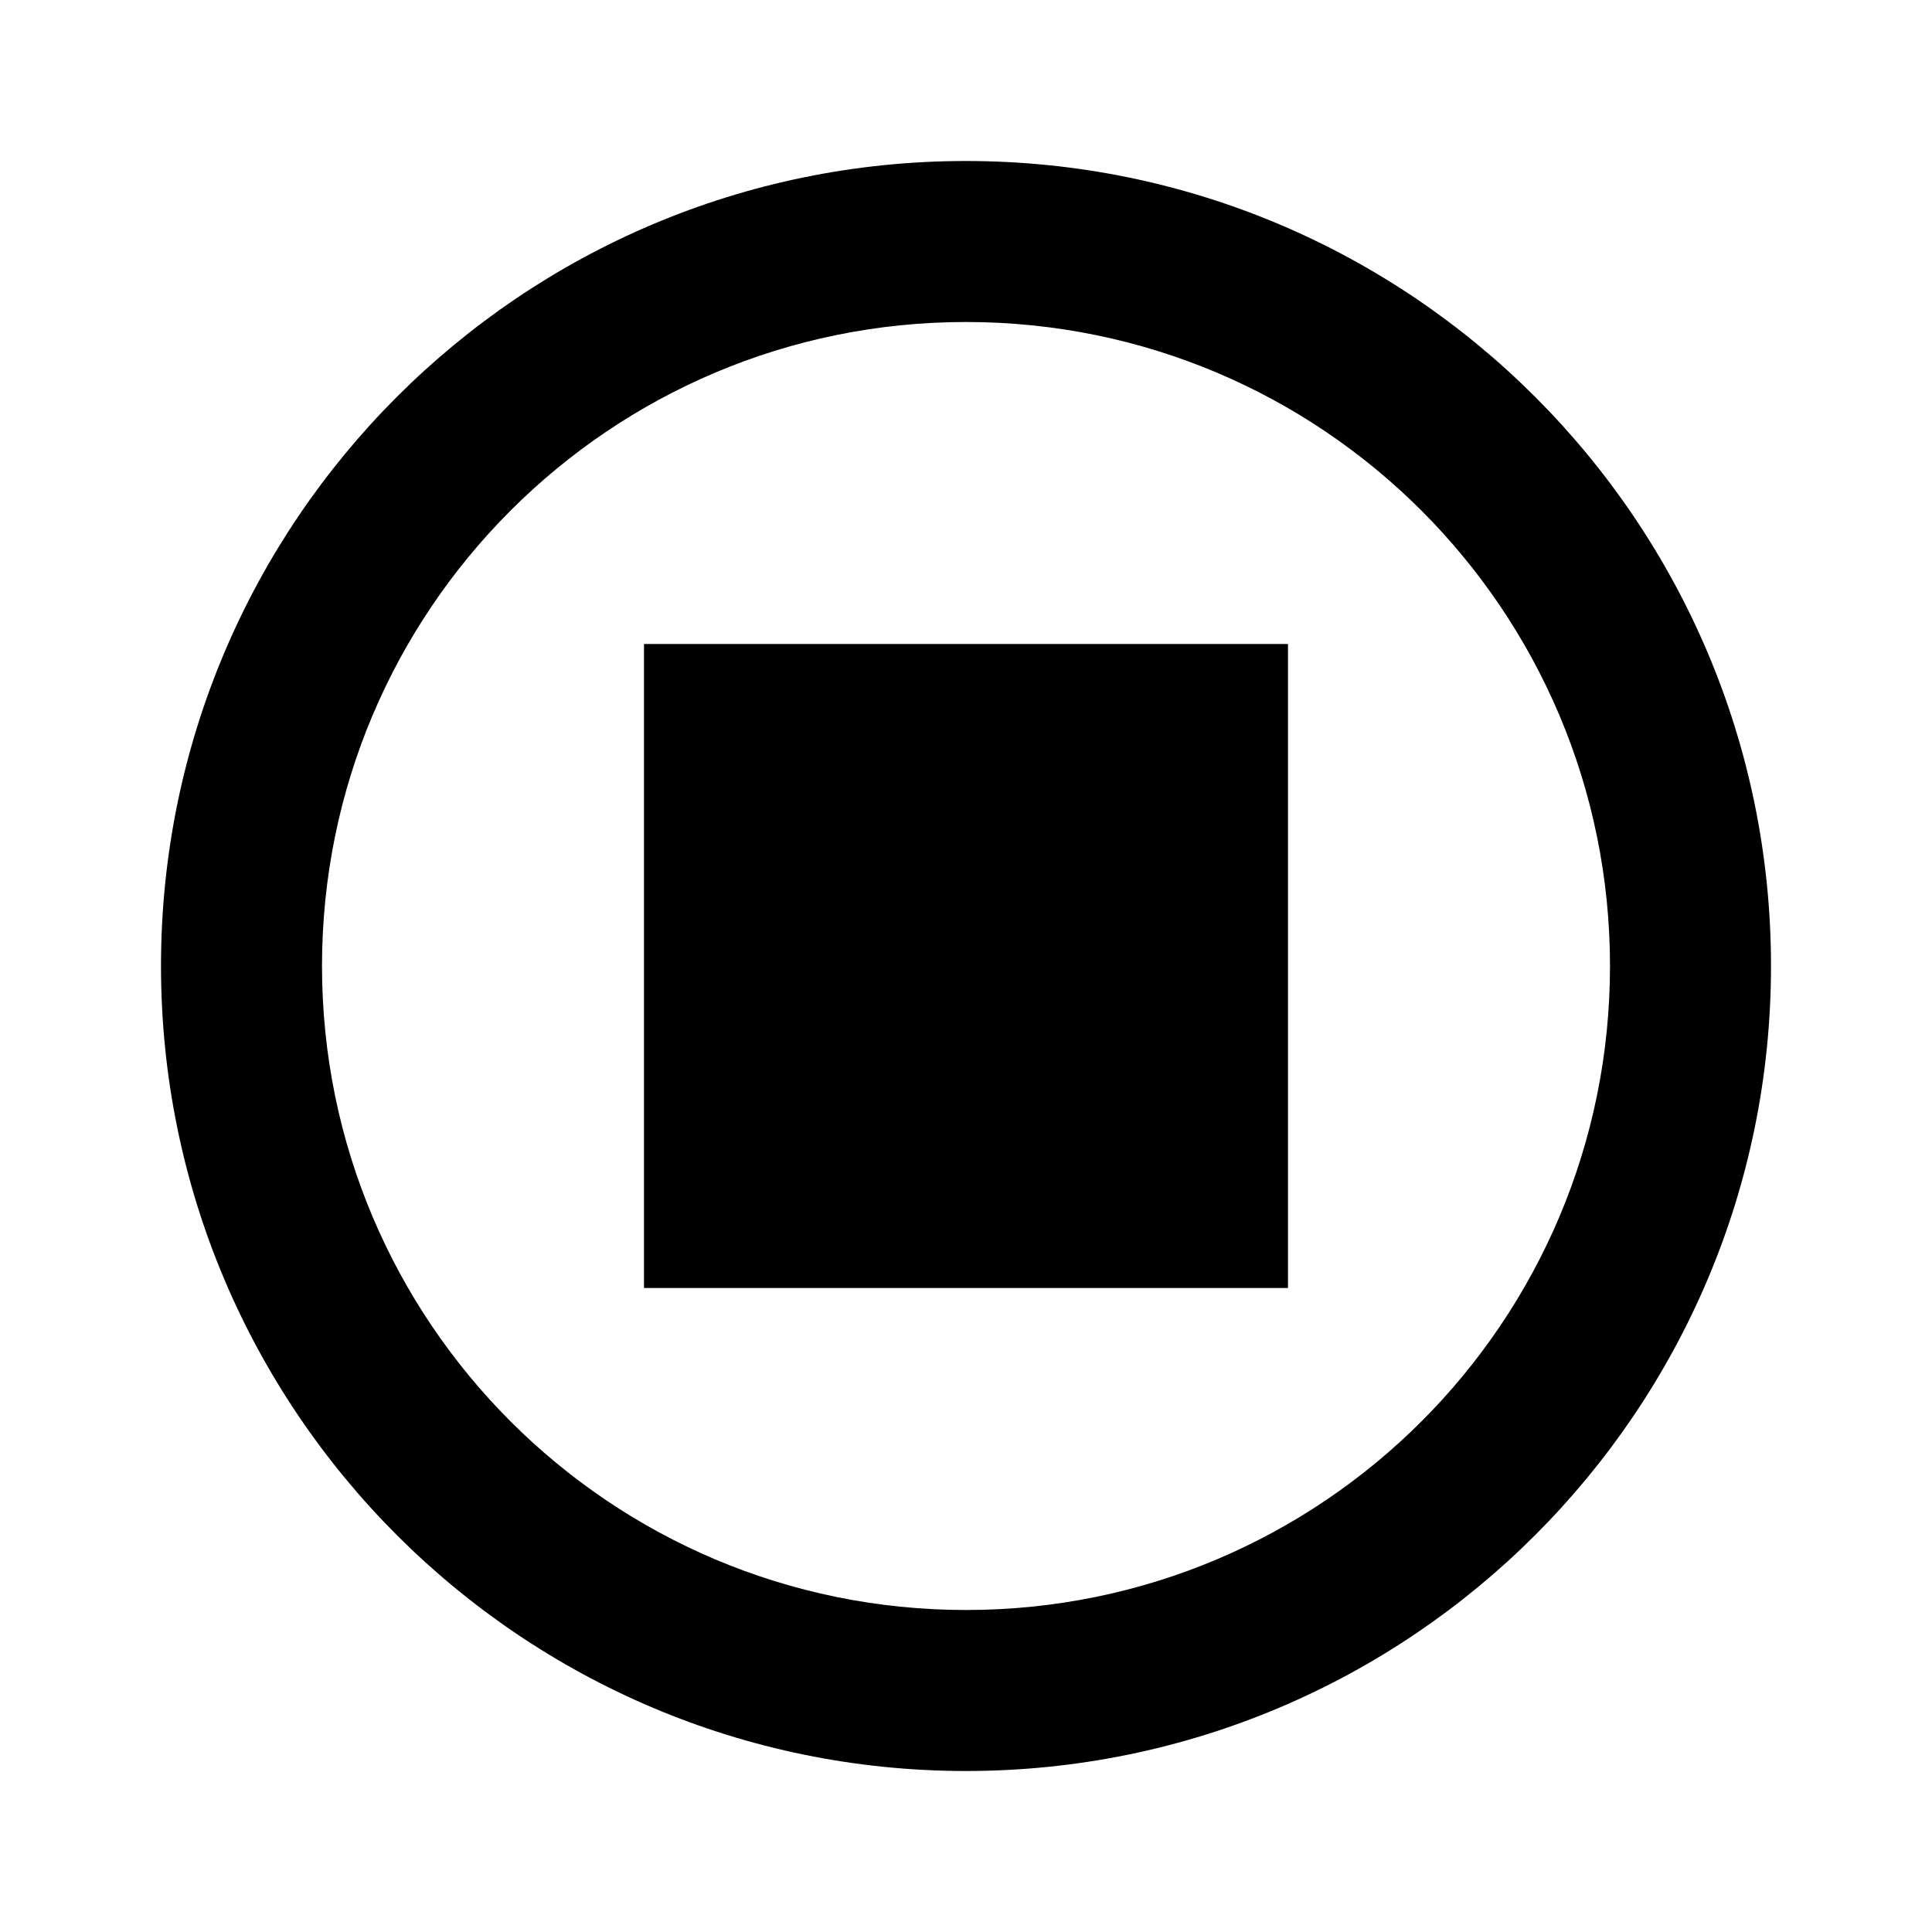
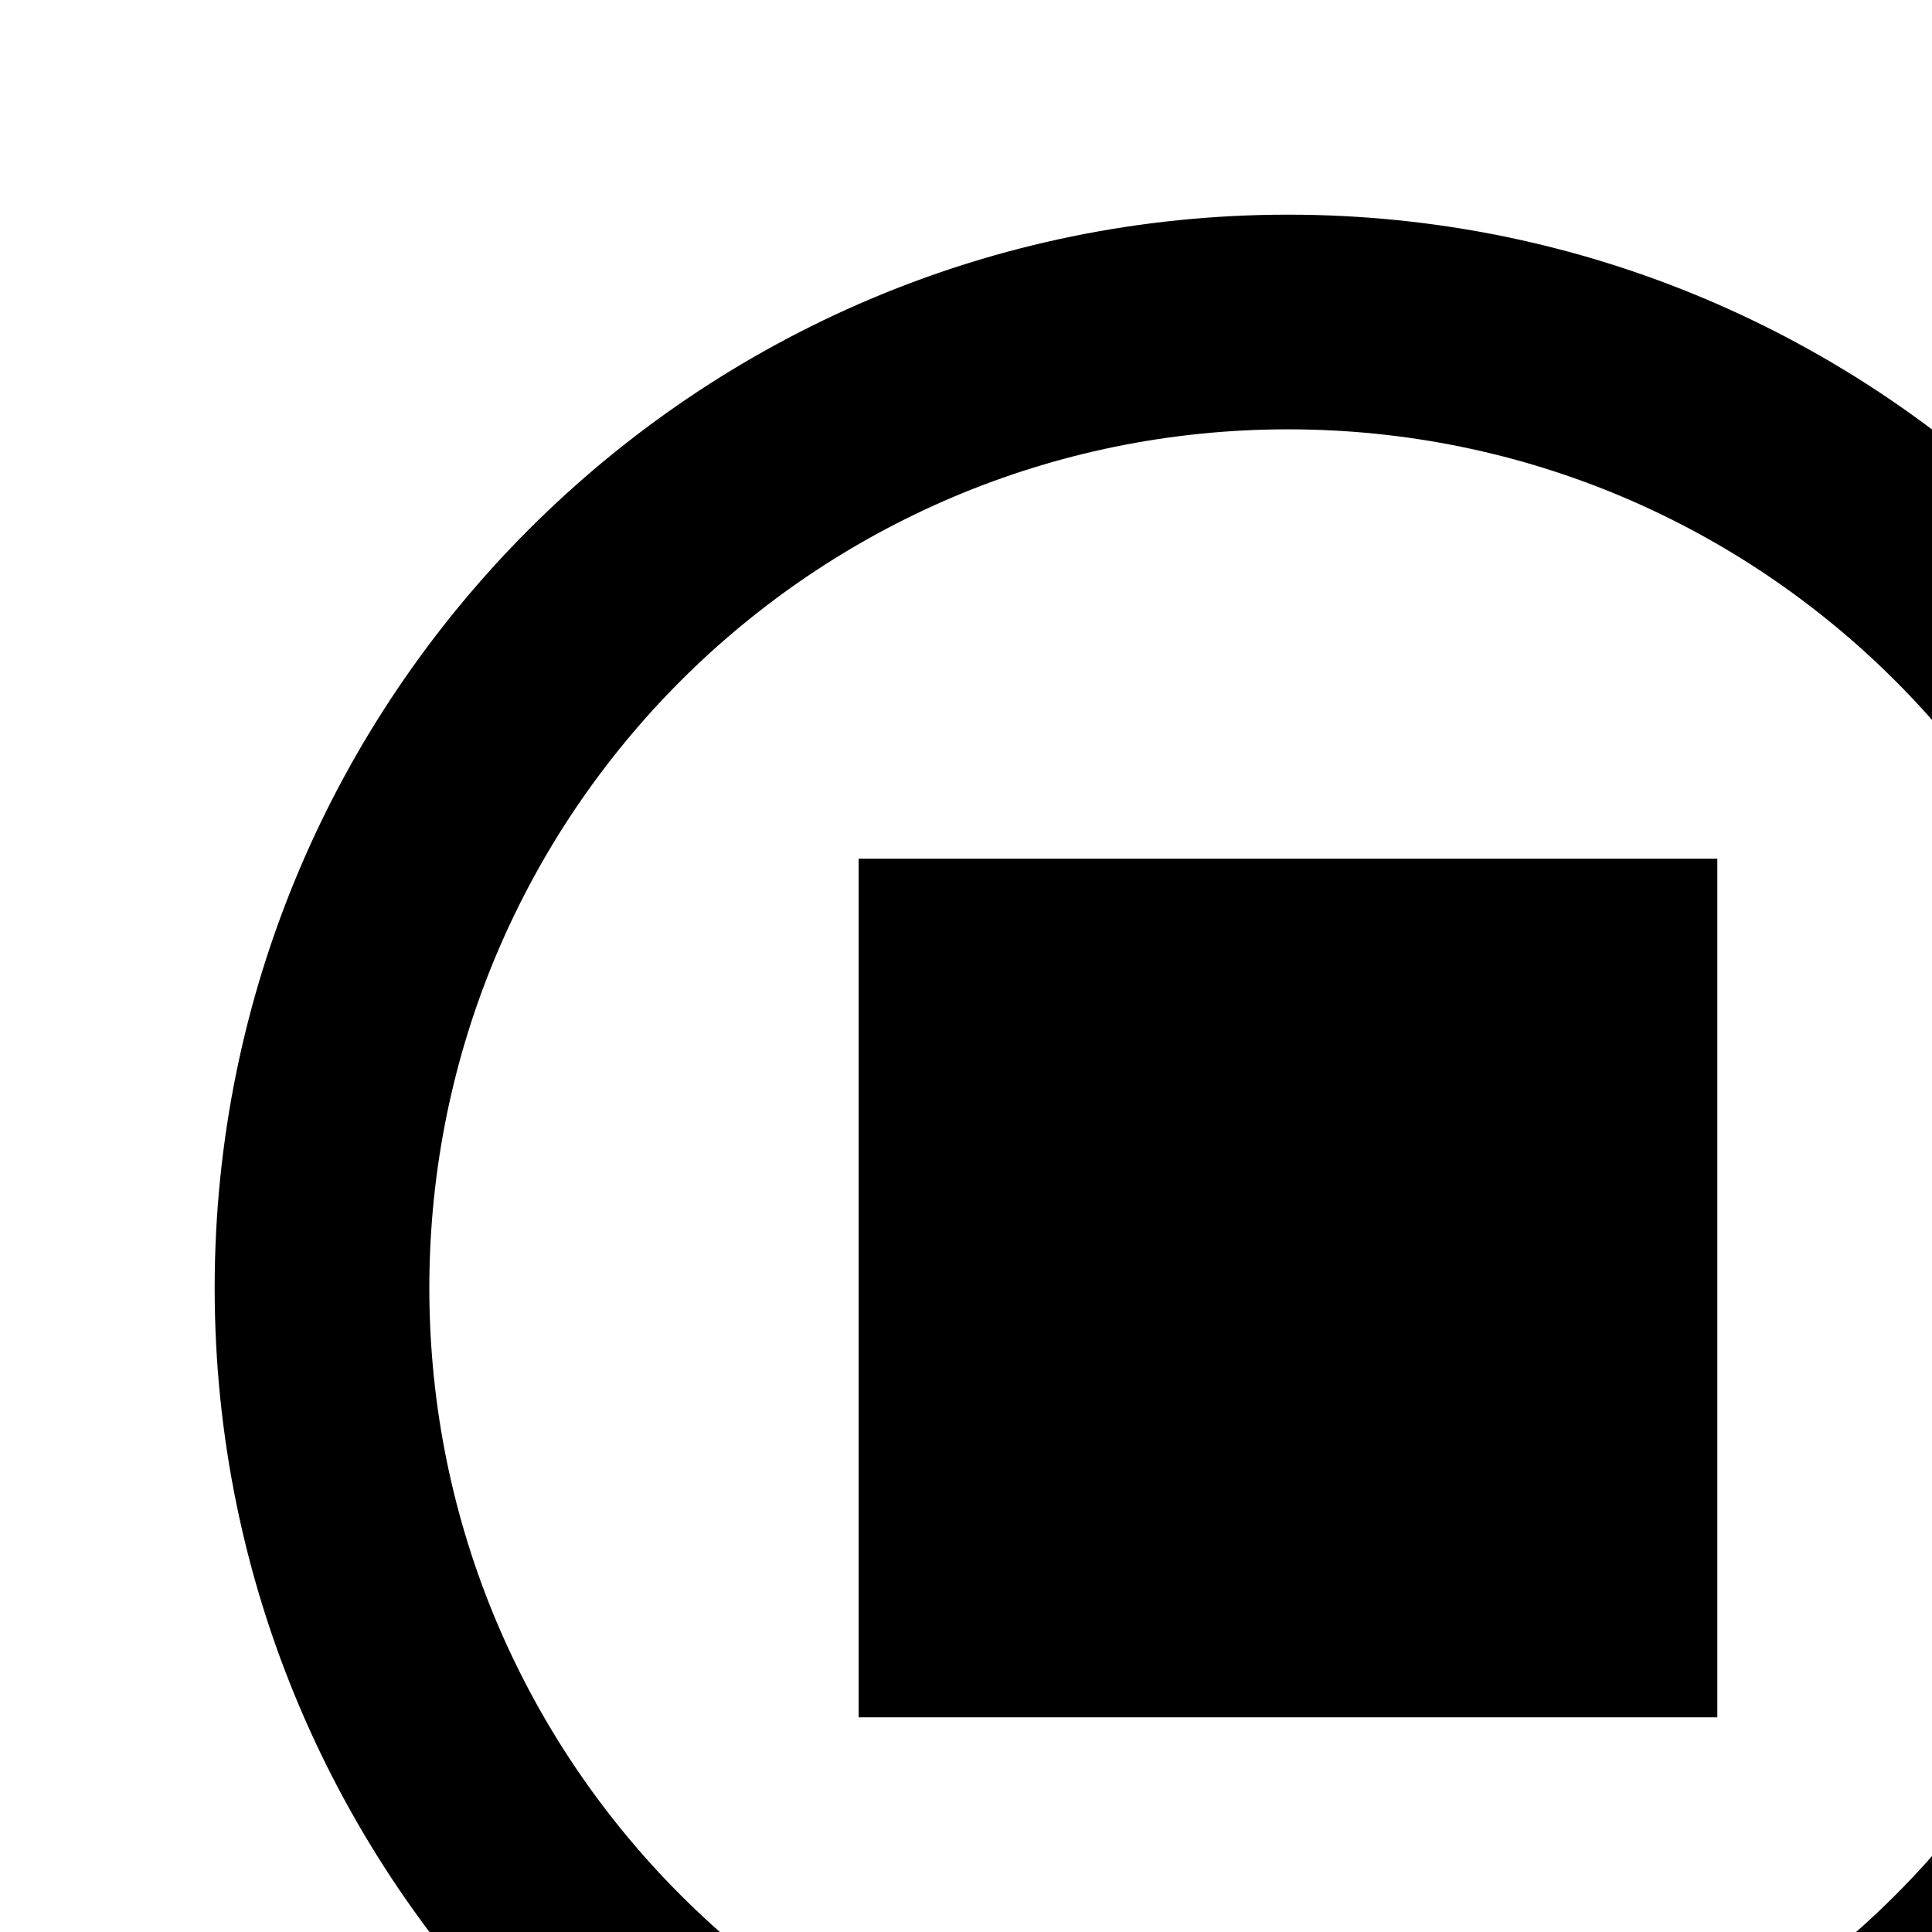
- <svg xmlns="http://www.w3.org/2000/svg" enable-background="new 0 0 24 24" height="24px" viewBox="0 0 24 24" width="24px" fill="#000000">
+ <svg xmlns="http://www.w3.org/2000/svg" enable-background="new 0 0 24 24" width="1.5em" height="1.5em" fill="currentColor">
  <rect fill="none" height="24" width="24" />
  <path d="M12,2C6.48,2,2,6.48,2,12c0,5.52,4.48,10,10,10s10-4.48,10-10C22,6.48,17.52,2,12,2z M12,20c-4.42,0-8-3.58-8-8s3.58-8,8-8 s8,3.58,8,8S16.42,20,12,20z M16,16H8V8h8V16z" />
</svg>
